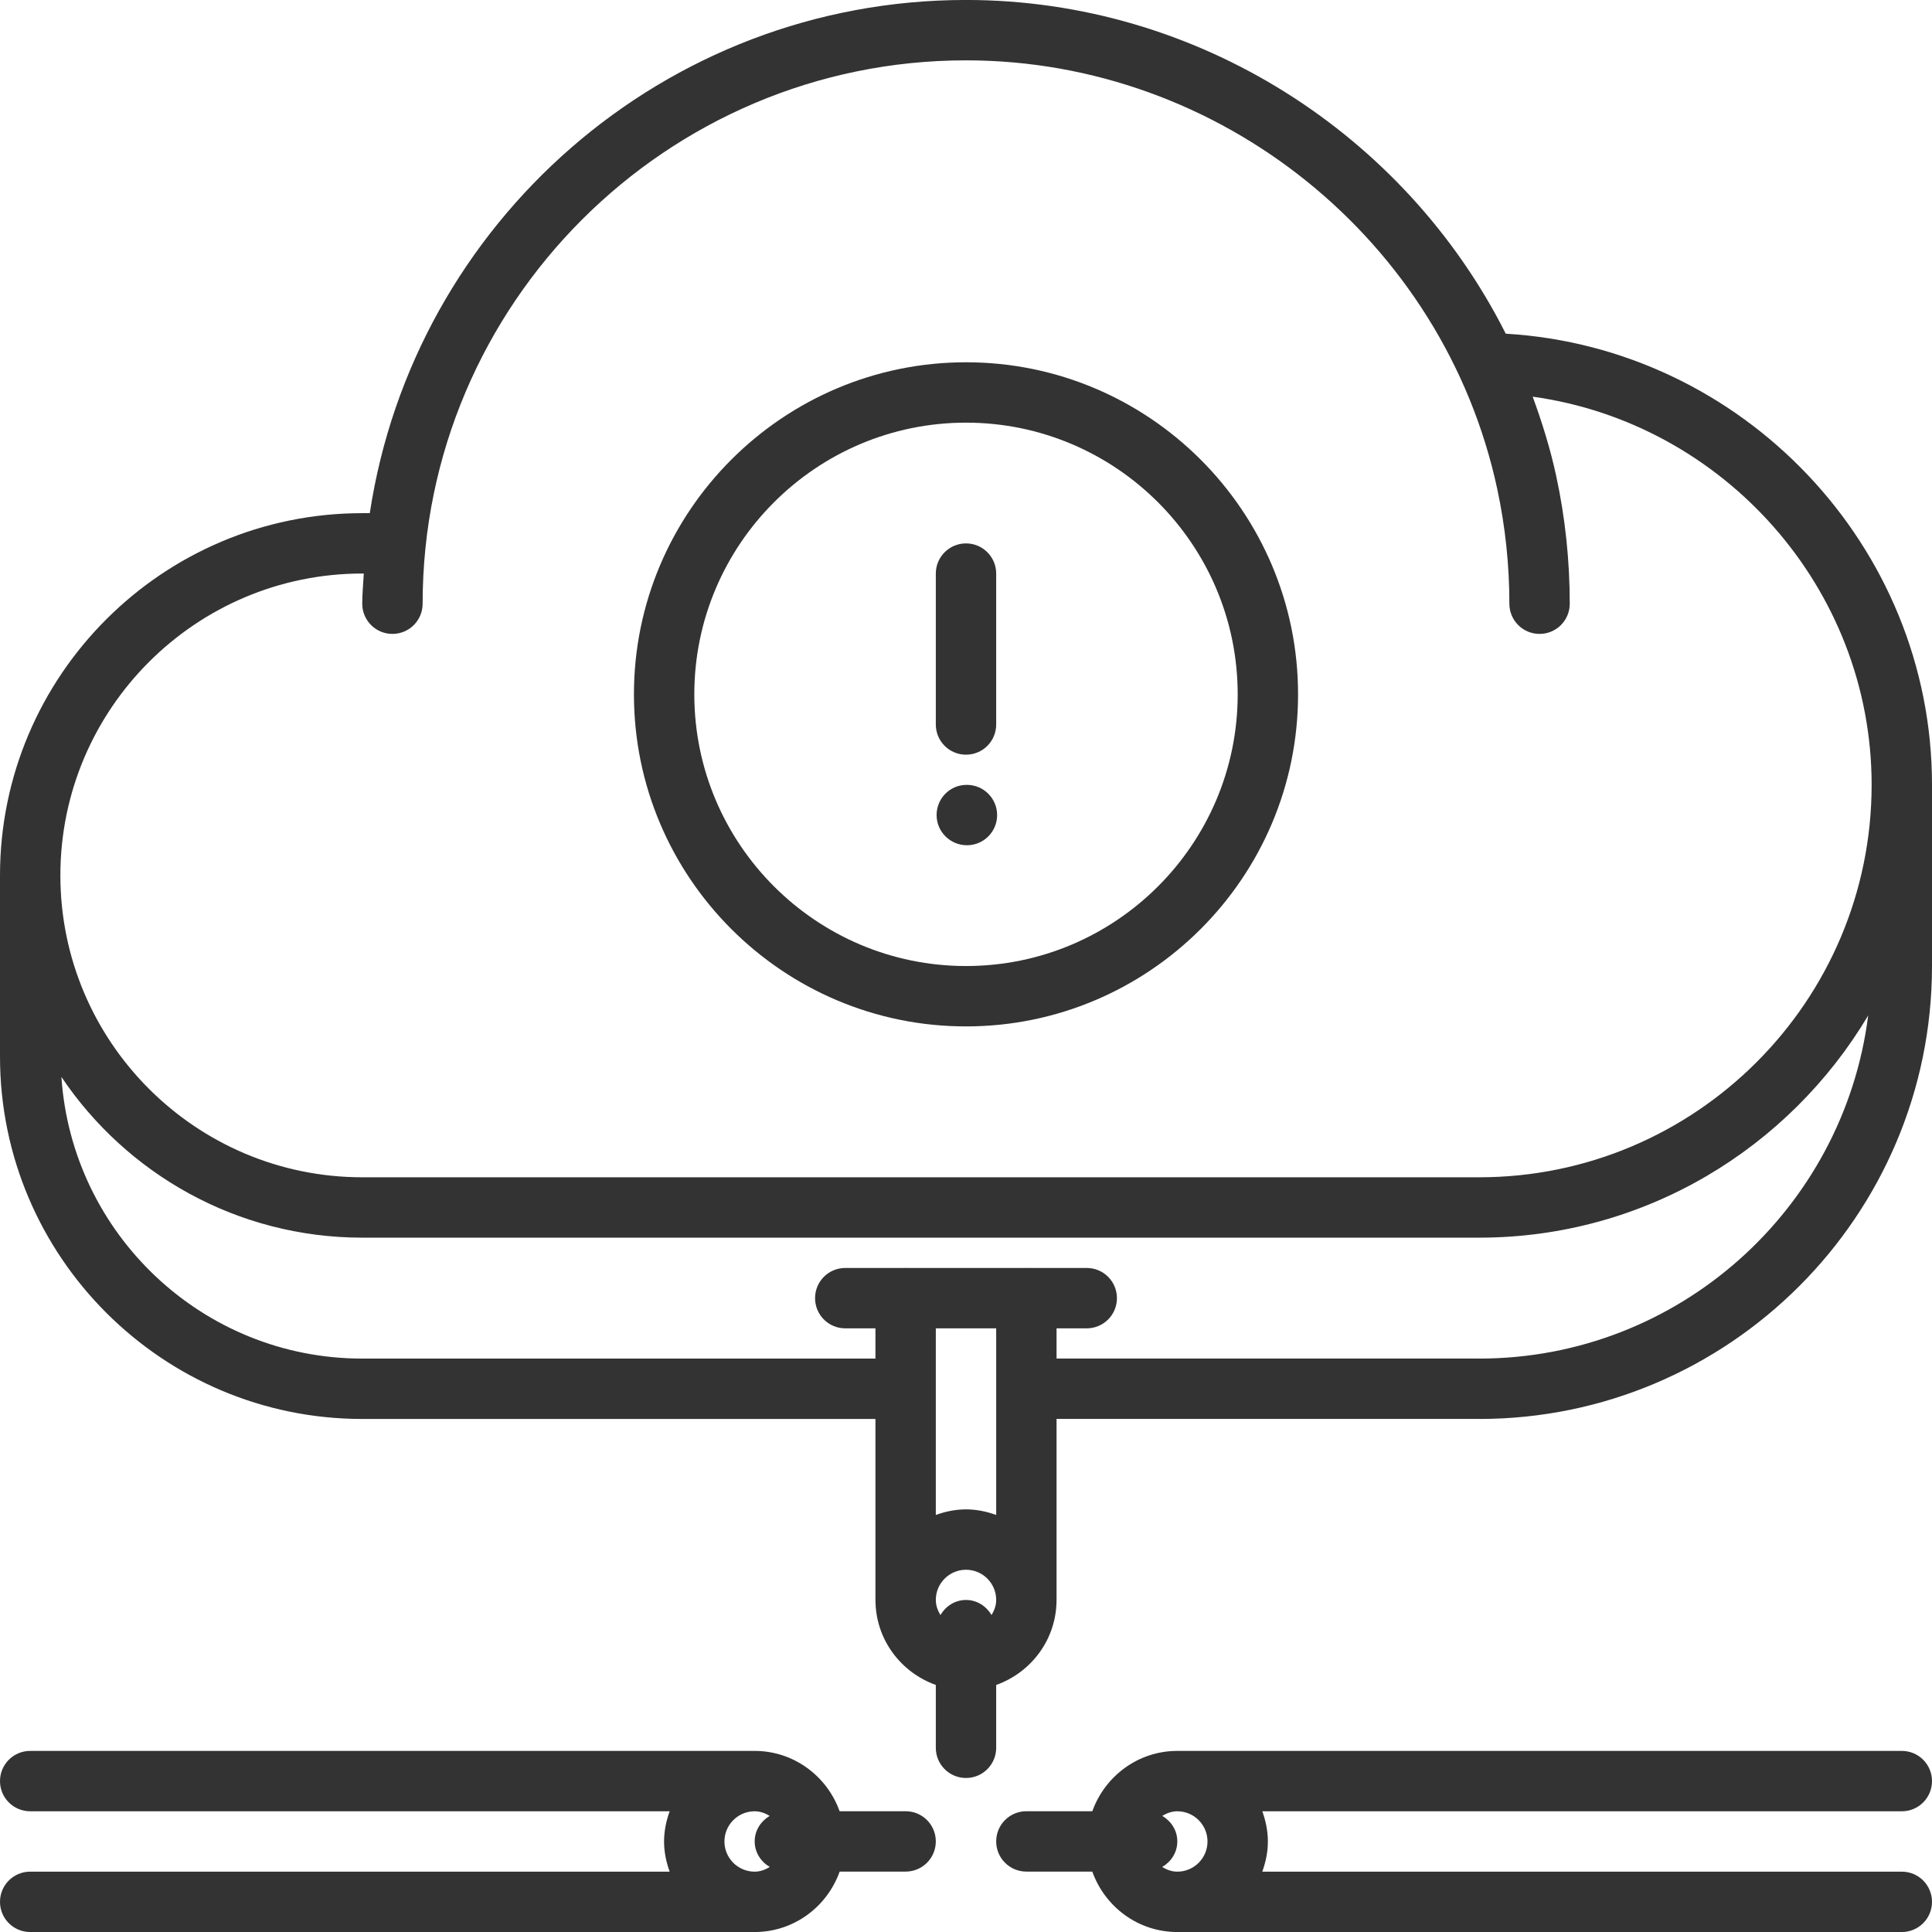
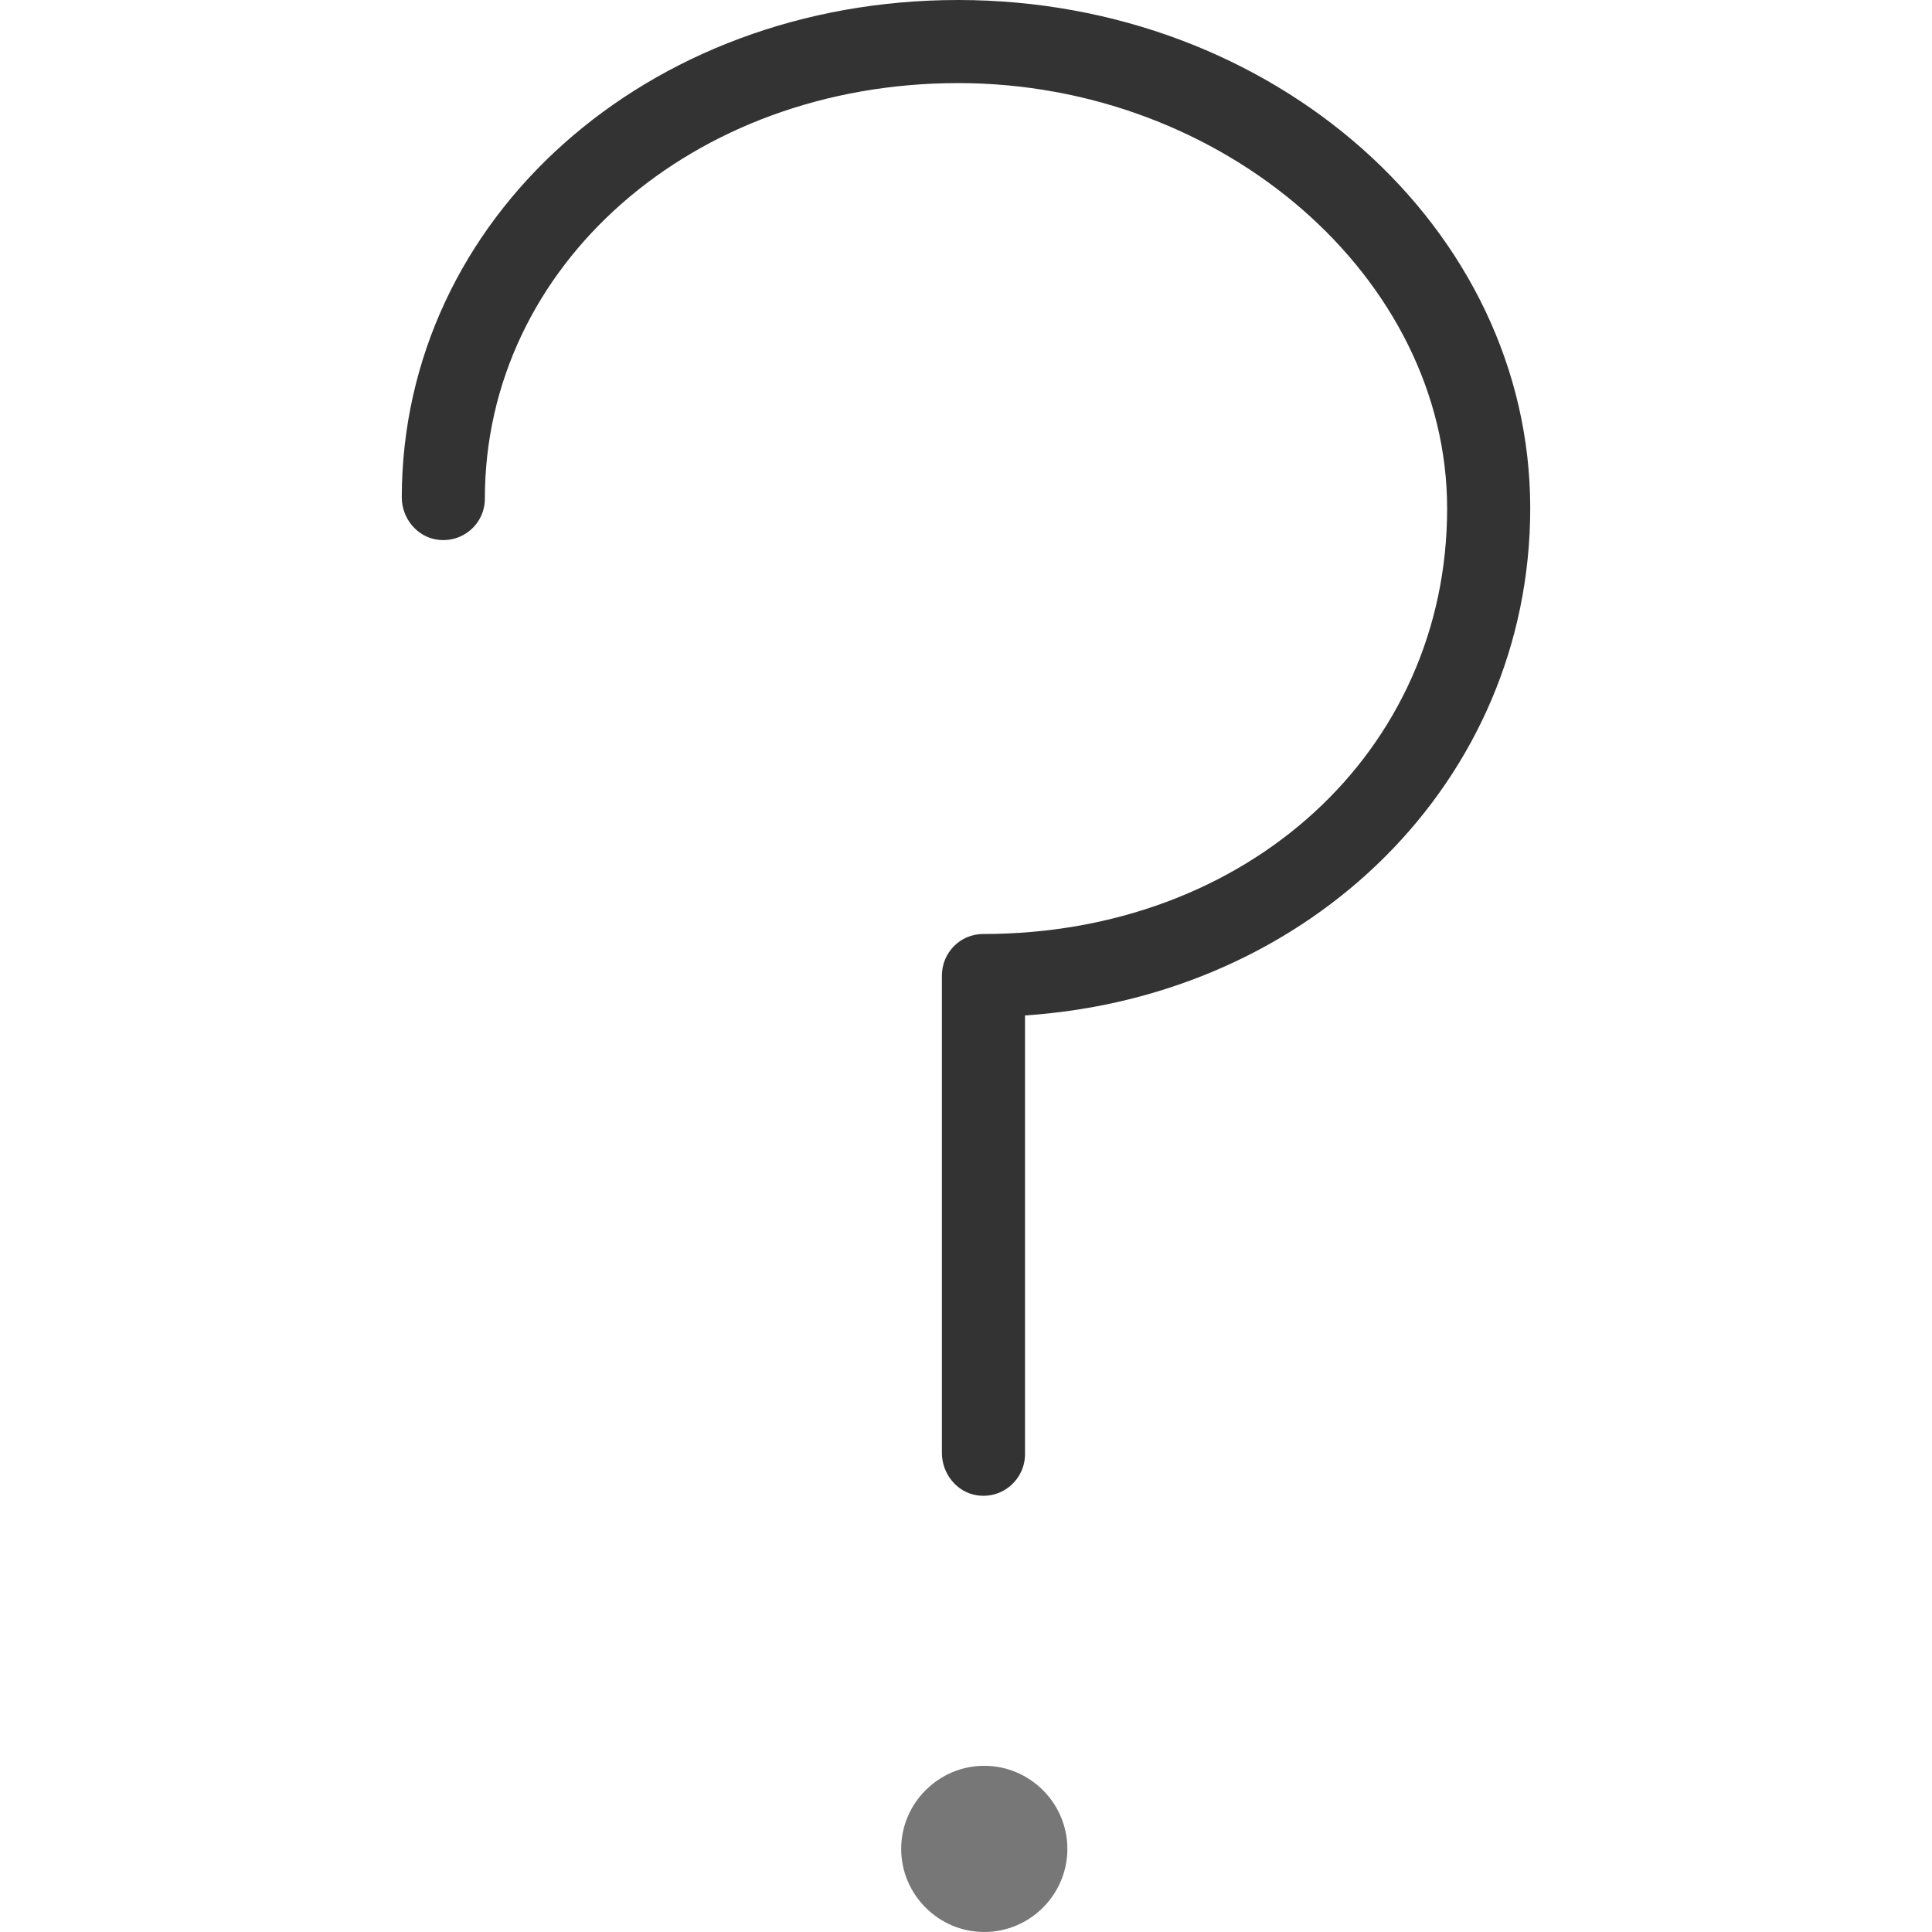
- <svg xmlns="http://www.w3.org/2000/svg" id="icons" enable-background="new 0 0 64 64" height="512" viewBox="0 0 64 64" width="512" style="fill: #333">
-   <path d="m0 63.001c0 .553.447 1 1 1h24 .002c1.301-.002 2.399-.841 2.813-2.002h2.185c.553 0 1-.447 1-1s-.447-1-1-1h-2.187c-.415-1.159-1.512-1.996-2.812-1.998-.001 0-.001 0-.002 0h-23.999c-.553 0-1 .447-1 1s.447 1 1 1h21.183c-.112.314-.185.647-.185 1s.072.686.185 1h-21.183c-.553 0-1 .447-1 1zm23.998-2c0-.552.448-1 1-1 .186 0 .35.064.499.153-.292.174-.497.48-.497.845 0 .366.206.673.5.847-.149.09-.314.155-.502.155-.552 0-1-.448-1-1z" />
-   <path d="m64 59.001c0-.553-.447-1-1-1h-24c-1.301 0-2.4.838-2.815 1.998h-2.185c-.553 0-1 .447-1 1s.447 1 1 1h2.184c.414 1.162 1.514 2.002 2.816 2.002h24c.553 0 1-.447 1-1s-.447-1-1-1h-21.185c.112-.314.185-.647.185-1s-.072-.686-.185-1h21.185c.553 0 1-.447 1-1zm-24 2c0 .552-.448 1-1 1-.187 0-.352-.065-.501-.154.294-.174.501-.481.501-.848 0-.366-.205-.671-.498-.846.148-.088.313-.152.498-.152.552 0 1 .448 1 1z" />
-   <path d="m49.88 11.054c-3.334-6.616-10.224-11.055-17.88-11.055-10.006 0-18.295 7.394-19.75 17h-.25c-6.617 0-12 5.383-12 12v6.004c0 6.618 5.383 12.002 12 12.002h17v5.998c0 .001.001.002.001.003.002 1.3.839 2.396 1.999 2.81v2.082c0 .553.447 1 1 1s1-.447 1-1v-2.082c1.16-.413 1.997-1.51 1.999-2.81 0-.001.001-.002.001-.003v-6h13.99c.004 0 .006.002.01.002 8.271 0 15-6.729 15-15.002v-6.004c0-7.921-6.279-14.483-14.12-14.945zm-16.88 32.949v6.182c-.314-.113-.647-.185-1-.185s-.686.072-1 .185v-6.182zm-1 8.998c-.366 0-.672.206-.847.499-.089-.149-.153-.313-.153-.5 0-.552.448-1 1-1s1 .448 1 1c0 .187-.064.351-.153.5-.175-.293-.481-.499-.847-.499zm17.008-7.996c-.003 0-.005-.002-.008-.002h-14v-1h1c.553 0 1-.447 1-1s-.447-1-1-1h-1.98c-.007 0-.013-.004-.02-.004s-.013.004-.02.004h-3.96c-.007 0-.013-.004-.02-.004s-.013.004-.02.004h-1.98c-.553 0-1 .447-1 1s.447 1 1 1h1v1.002h-17c-5.287 0-9.618-4.129-9.966-9.331 2.156 3.209 5.818 5.325 9.966 5.325h37c5.479 0 10.268-2.962 12.886-7.36-.809 6.395-6.269 11.362-12.878 11.366zm-.008-6.006h-37c-5.514 0-10-4.486-10-10s4.486-10 10-10h.051c-.017.333-.051.662-.051 1 0 .553.447 1 1 1s1-.447 1-1c0-9.925 8.075-18 18-18 8.427 0 15.827 5.969 17.597 14.193.267 1.241.403 2.522.403 3.807 0 .553.447 1 1 1s1-.447 1-1c0-1.427-.15-2.85-.448-4.228-.195-.905-.468-1.778-.78-2.631 6.317.876 11.228 6.339 11.228 12.859 0 7.168-5.832 13-13 13z" />
-   <path d="m32 12.001c-6.065 0-11 4.935-11 11s4.935 11 11 11 11-4.935 11-11-4.935-11-11-11zm0 20c-4.963 0-9-4.037-9-9s4.037-9 9-9 9 4.037 9 9-4.037 9-9 9z" />
-   <path d="m32 25c.553 0 1-.447 1-1v-4.999c0-.553-.447-1-1-1s-1 .447-1 1v4.999c0 .553.447 1 1 1z" />
-   <path d="m32.03 26h-.01c-.552 0-.994.447-.994 1s.452 1 1.005 1c.552 0 1-.447 1-1s-.449-1-1.001-1z" />
+ <svg xmlns="http://www.w3.org/2000/svg" version="1.1" id="Layer_1" x="0px" y="0px" viewBox="0 0 496 496" style="enable-background:new 0 0 496 496;" xml:space="preserve">
+   <g>
+     <g>
+       <g>
+         <path d="M252.693,453.333c-11.733,0-21.333,9.6-21.333,21.333S240.96,496,252.693,496c11.733,0,21.333-9.6,21.333-21.333     S264.427,453.333,252.693,453.333z" style="fill: #777;" />
+         <path d="M245.973,0c-80,0-142.72,56.107-142.827,127.68c0,5.333,3.84,10.133,9.173,10.88c6.613,0.853,12.16-4.16,12.16-10.56     c0-59.84,53.333-106.667,121.493-106.667S371.52,71.36,371.52,130.56c0,62.293-51.2,109.227-119.147,109.227     c-5.867,0-10.56,4.8-10.56,10.667v122.56c0,5.333,3.84,10.133,9.067,10.88c6.613,0.96,12.267-4.16,12.267-10.56v-112.64     c73.6-4.907,129.707-60.373,129.707-130.24C392.853,58.56,327.04,0,245.973,0z" style="fill: #333;" />
+       </g>
+     </g>
+   </g>
</svg>
